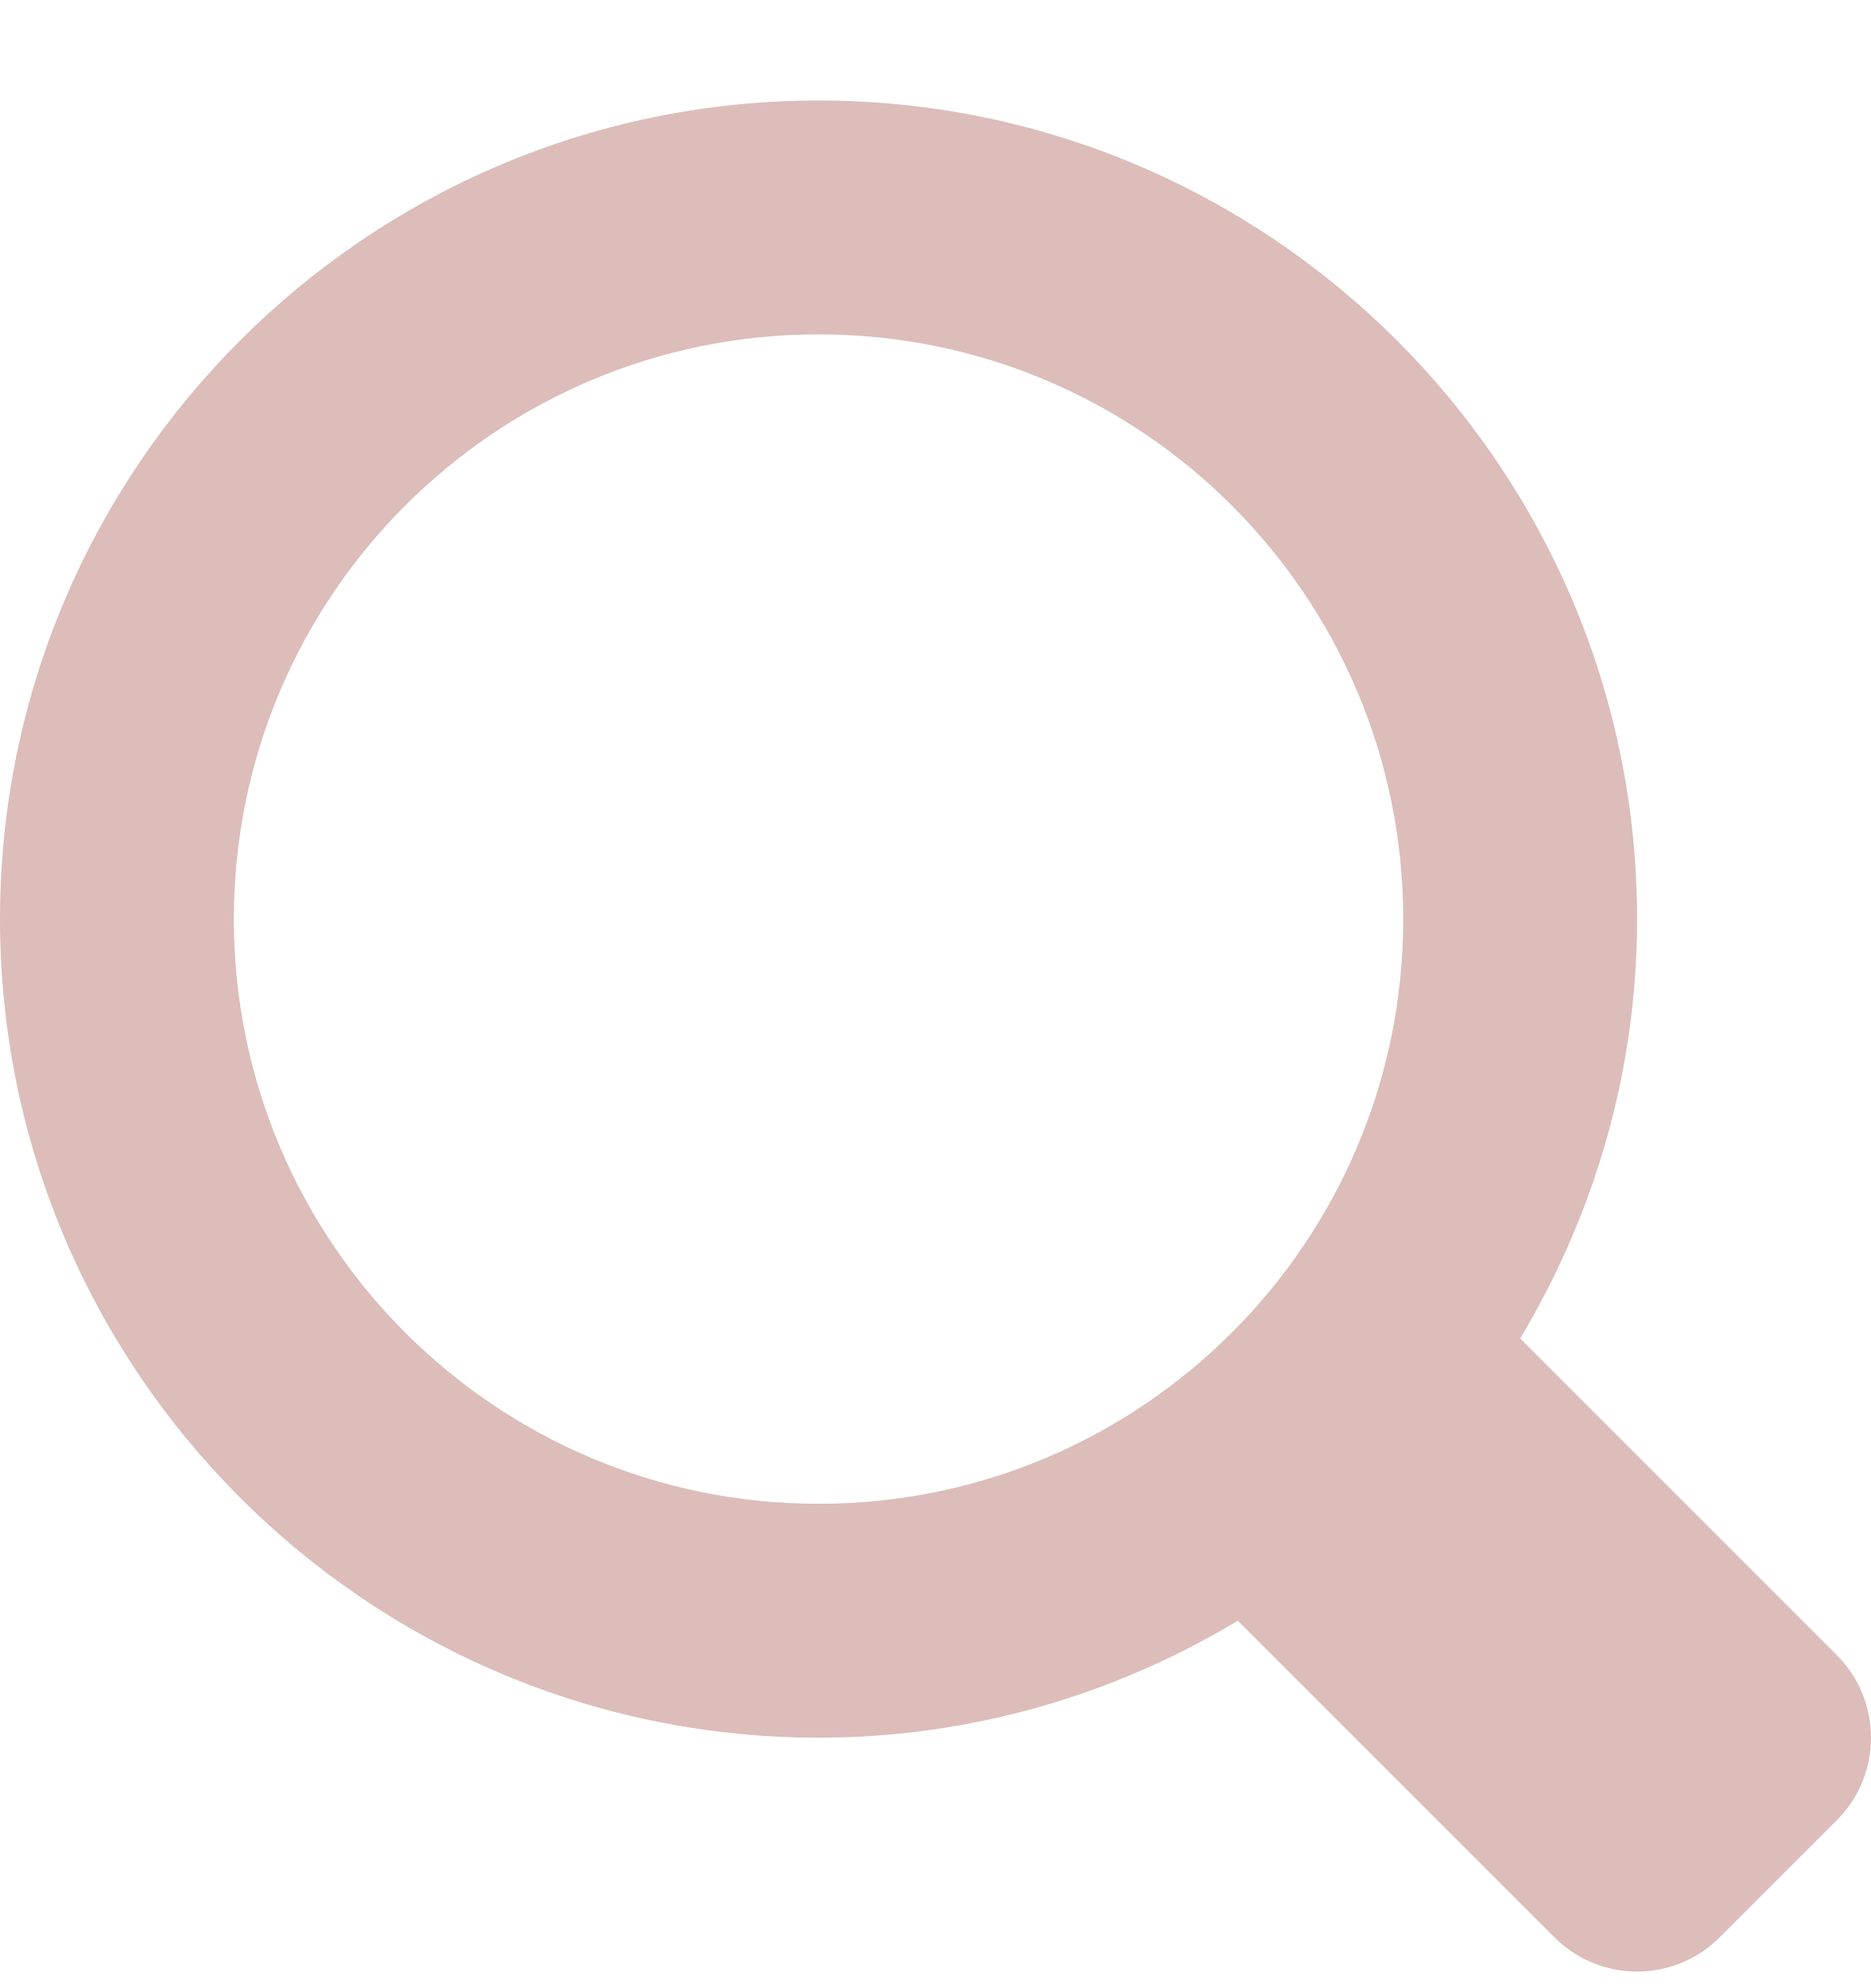
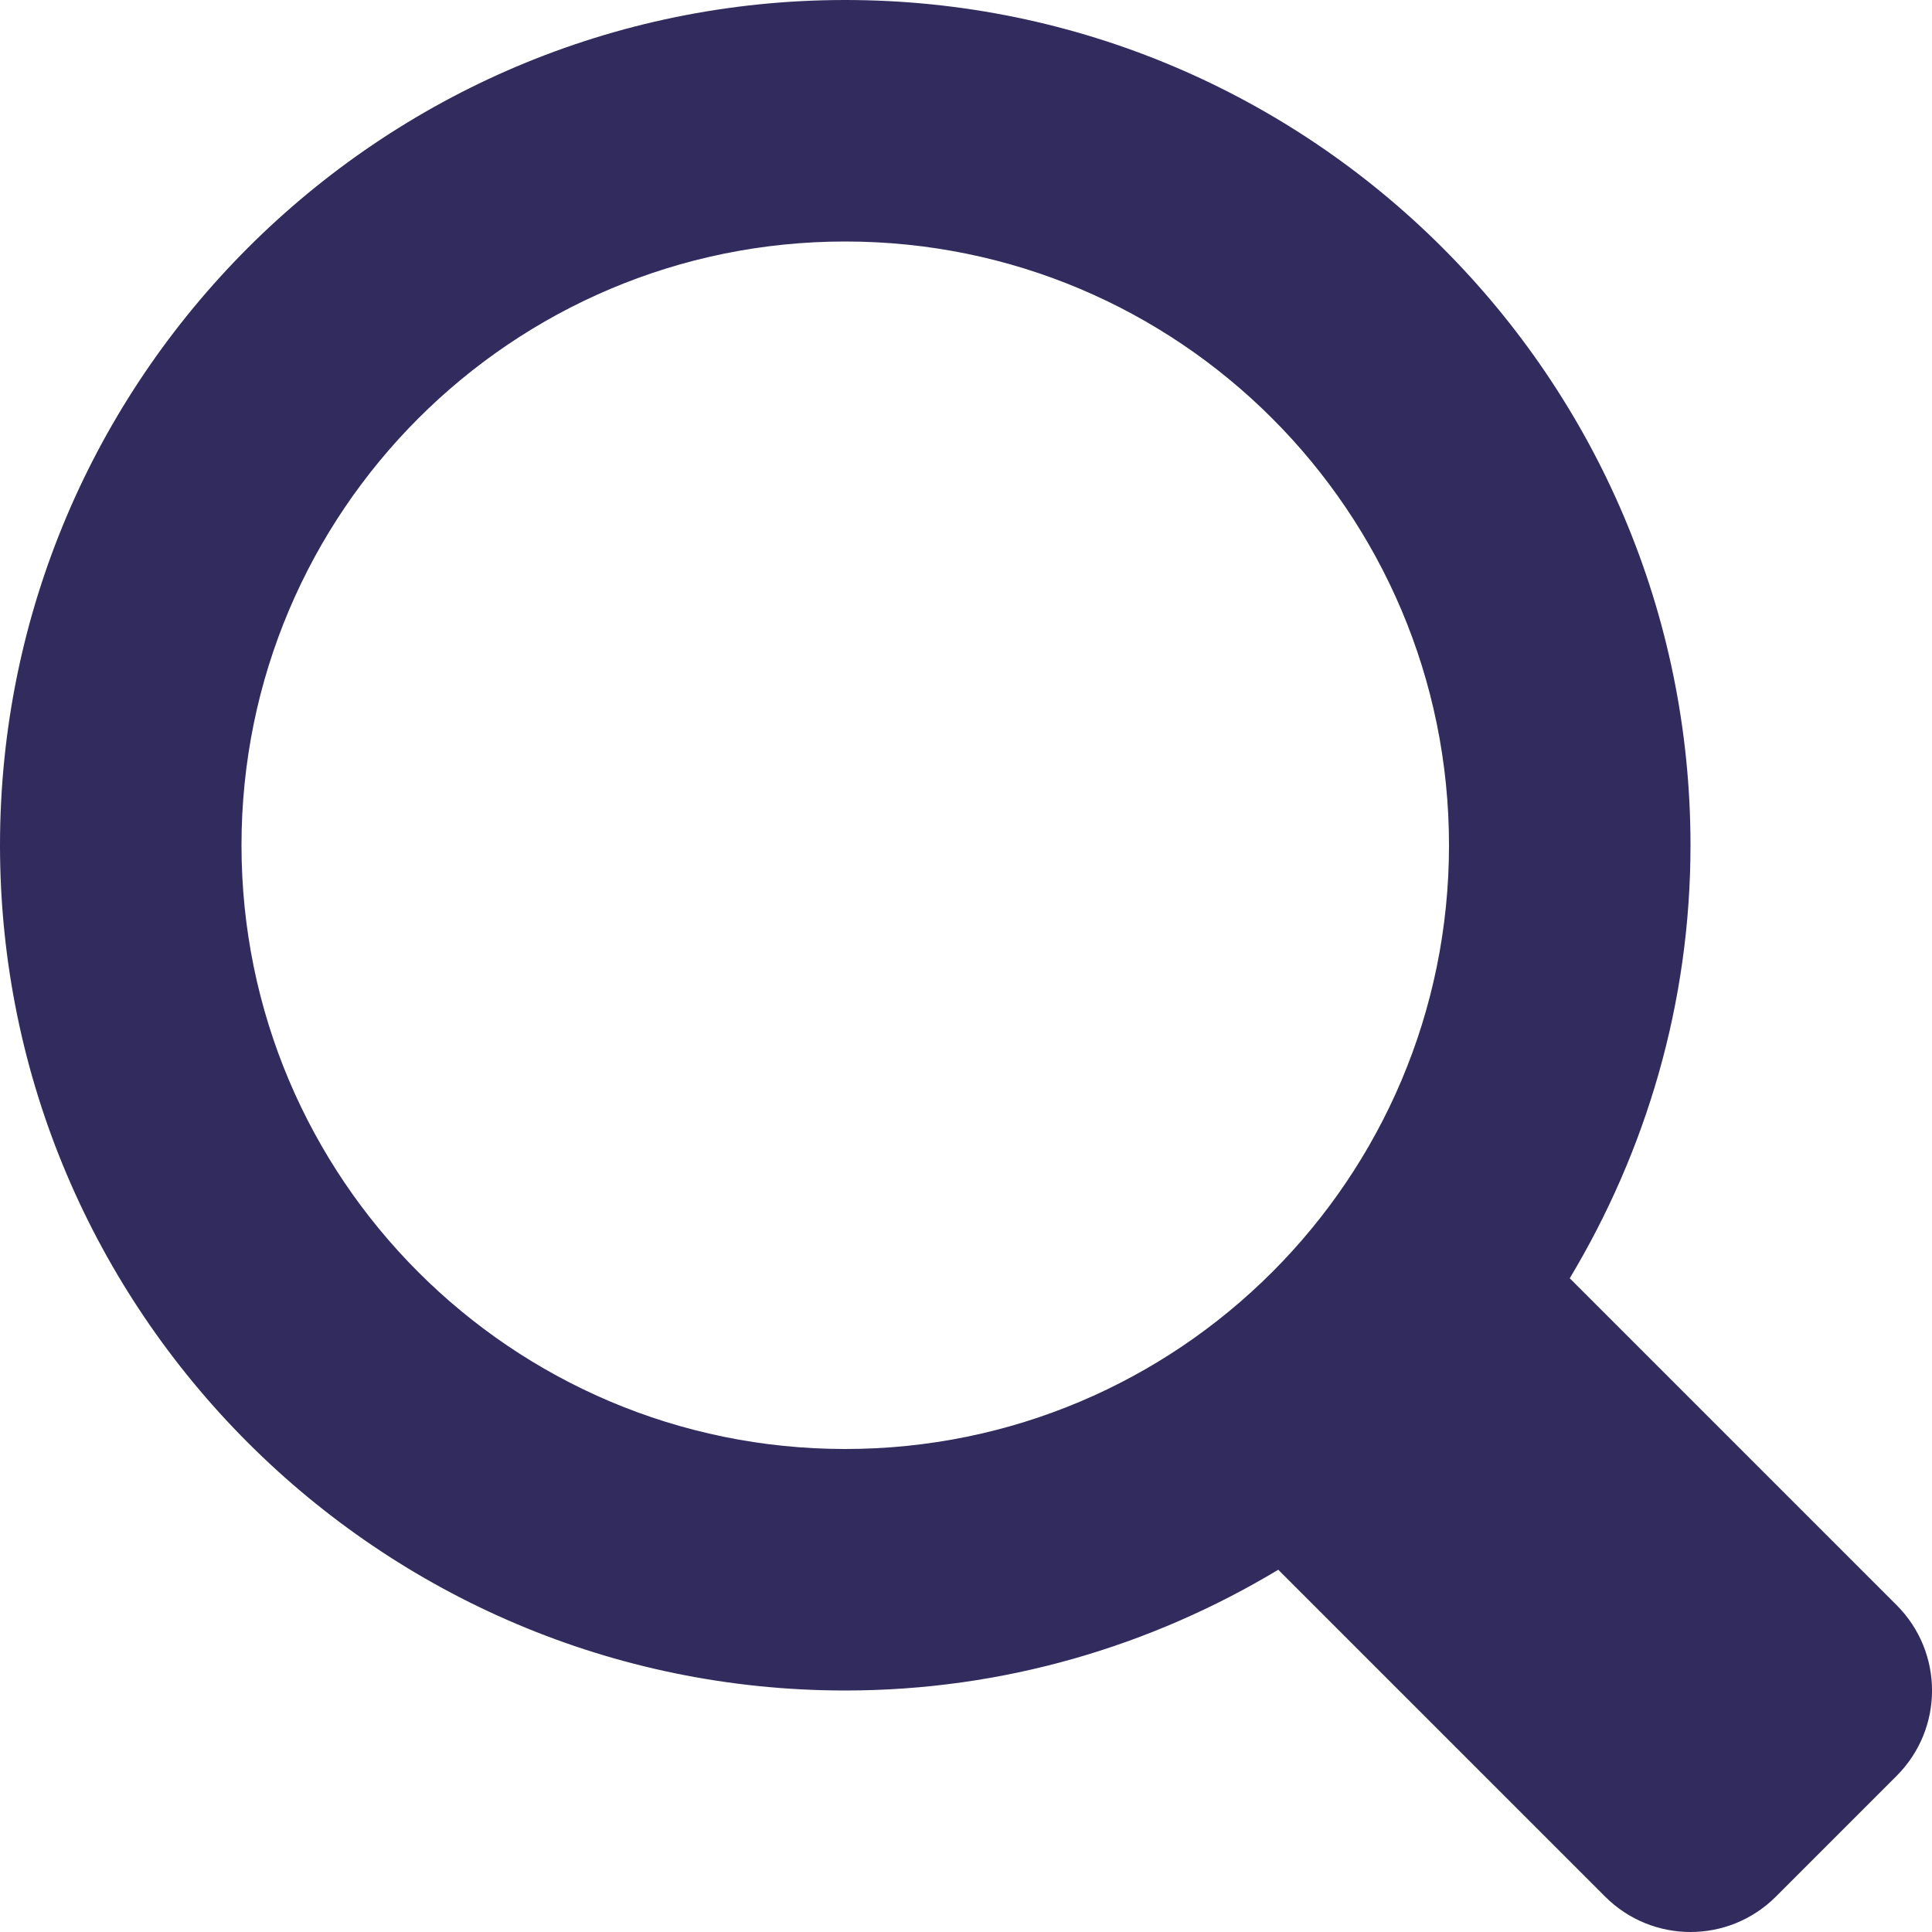
- <svg xmlns="http://www.w3.org/2000/svg" width="16px" height="17px" viewBox="0 0 16 17" version="1.1">
+ <svg xmlns="http://www.w3.org/2000/svg" width="16px" height="16px" viewBox="0 0 16 16" version="1.1">
  <defs />
-   <g id="Home" stroke="none" stroke-width="1" fill="none" fill-rule="evenodd" transform="translate(-163, -573)">
-     <g id="Group-11" transform="translate(135, 543.8594)" fill="#DCBDBA" fill-rule="nonzero">
-       <g id="Group-2">
-         <g id="Group-6" transform="translate(0, 0.513672)">
-           <g id="zoom-bold" transform="translate(28, 29.48633)">
-             <path d="M15.707,13.293 L13,10.586 C13.63,9.536 14,8.311 14,7 C14,3.14 10.859,0 7,0 C3.141,0 0,3.14 0,7 C0,10.86 3.141,14 7,14 C8.312,14 9.536,13.631 10.586,13 L13.293,15.707 C13.488,15.902 13.744,16 14,16 C14.256,16 14.512,15.902 14.707,15.707 L15.707,14.707 C16.098,14.316 16.098,13.684 15.707,13.293 Z M7,12 C4.239,12 2,9.761 2,7 C2,4.239 4.239,2 7,2 C9.761,2 12,4.239 12,7 C12,9.761 9.761,12 7,12 Z" id="search" />
+   <g id="Events-Calendar" stroke="none" stroke-width="1" fill="none" fill-rule="evenodd" transform="translate(-163, -433)">
+     <g id="Group-14" transform="translate(135, 199)" fill="#322B5E" fill-rule="nonzero">
+       <g id="Group-11" transform="translate(0, 204)">
+         <g id="Group-2">
+           <g id="Group-6" transform="translate(0, 0.513672)">
+             <g id="zoom-bold" transform="translate(28, 29.48633)">
+               <path d="M15.707,13.293 L13,10.586 C13.63,9.536 14,8.311 14,7 C14,3.14 10.859,0 7,0 C3.141,0 0,3.14 0,7 C0,10.86 3.141,14 7,14 C8.312,14 9.536,13.631 10.586,13 L13.293,15.707 C13.488,15.902 13.744,16 14,16 C14.256,16 14.512,15.902 14.707,15.707 L15.707,14.707 C16.098,14.316 16.098,13.684 15.707,13.293 Z M7,12 C4.239,12 2,9.761 2,7 C2,4.239 4.239,2 7,2 C9.761,2 12,4.239 12,7 C12,9.761 9.761,12 7,12 Z" id="searchfield" />
+             </g>
          </g>
        </g>
      </g>
    </g>
  </g>
</svg>
